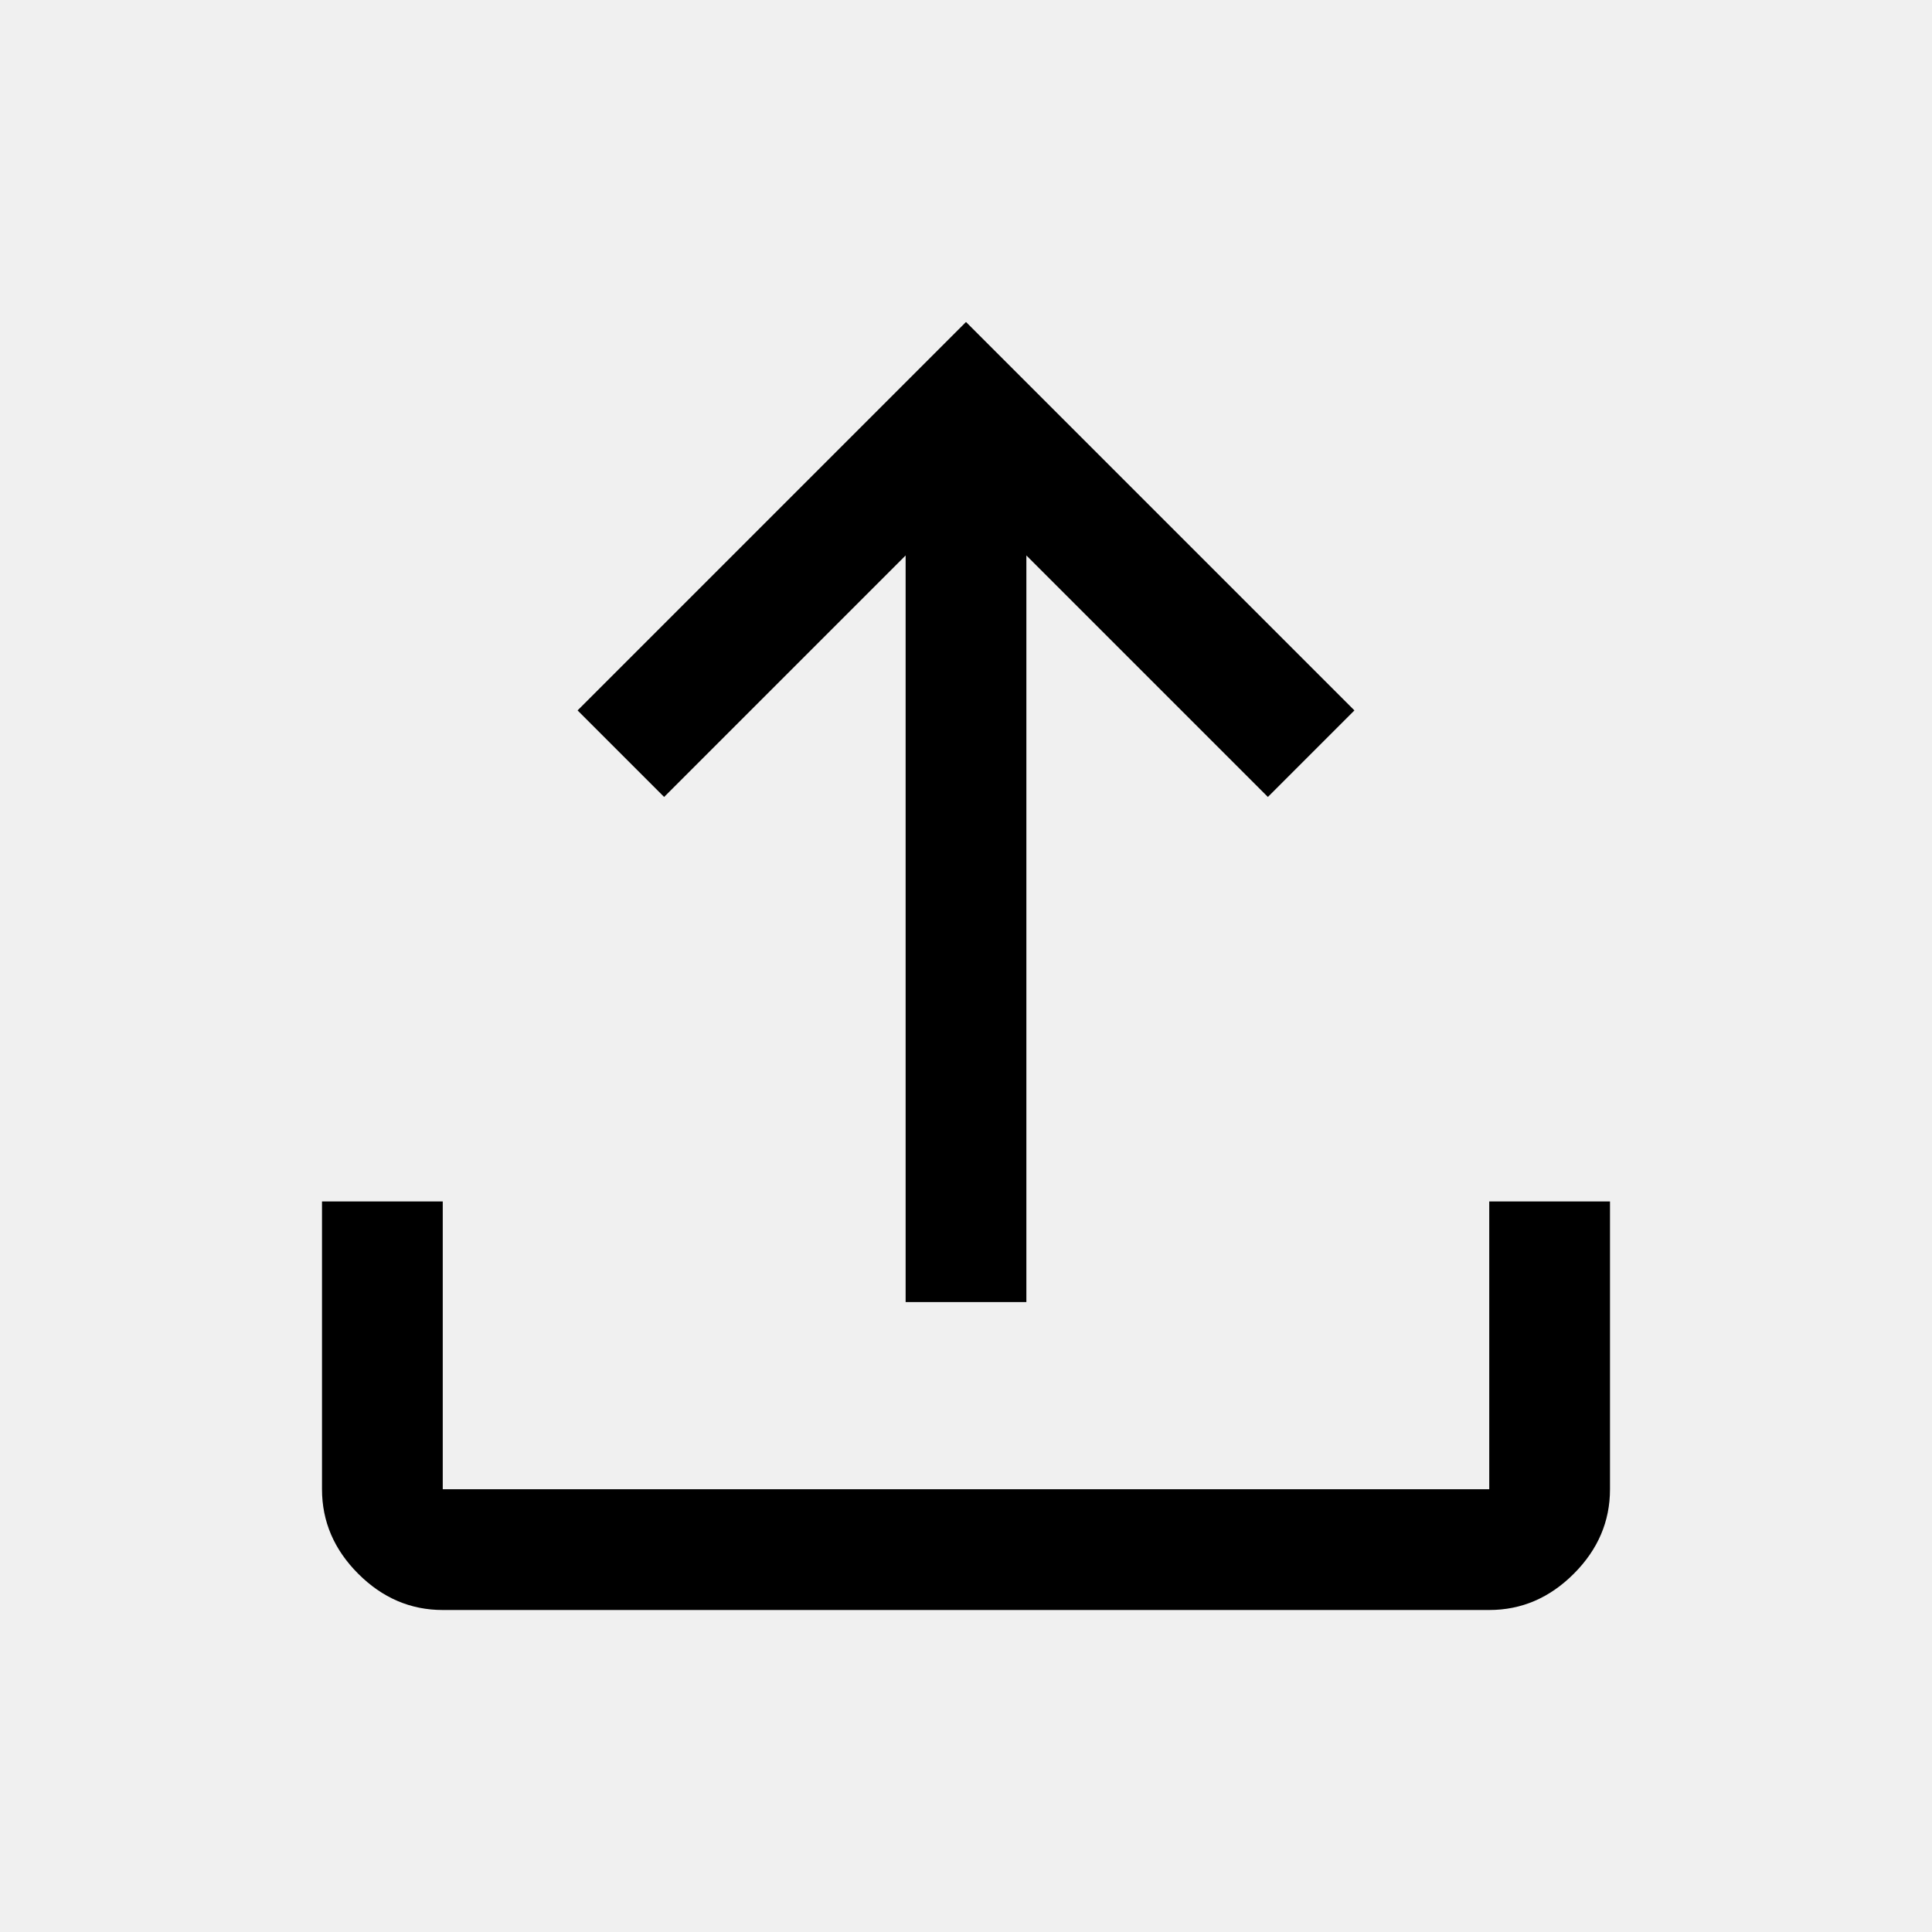
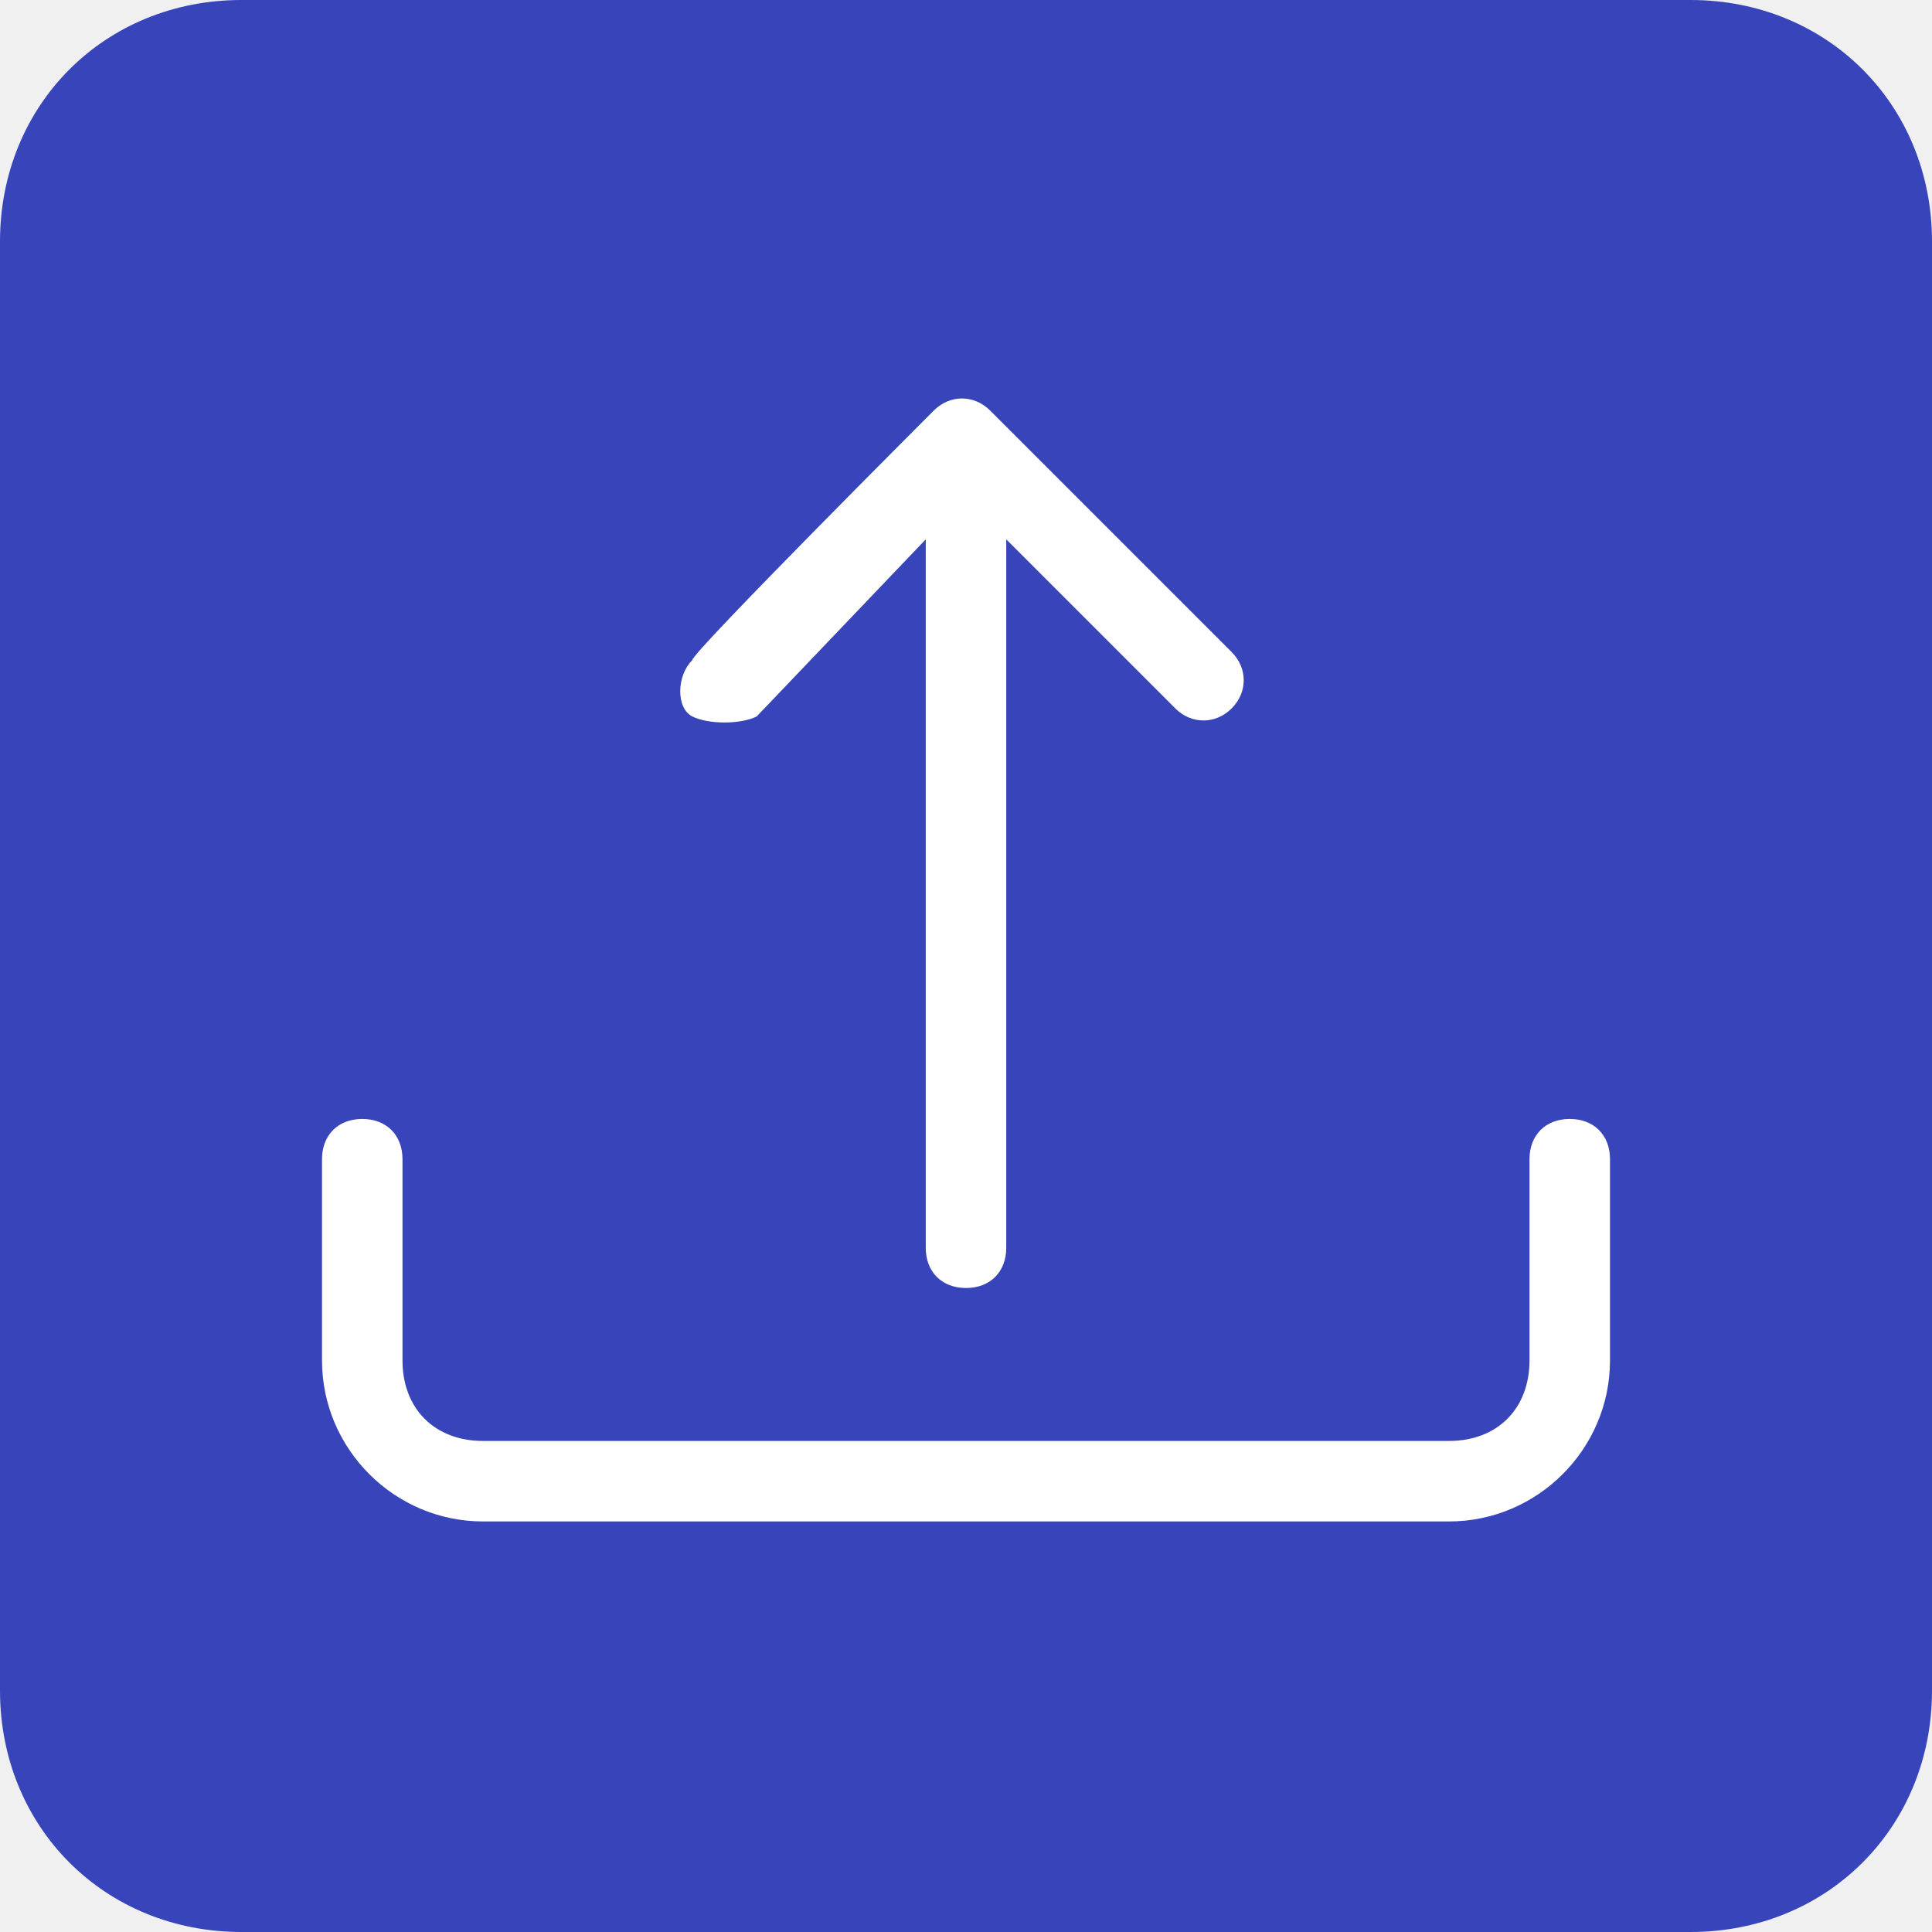
- <svg xmlns="http://www.w3.org/2000/svg" height="48" width="48">
-   <path d="M11 40Q9.8 40 8.9 39.1Q8 38.2 8 37V29.85H11V37Q11 37 11 37Q11 37 11 37H37Q37 37 37 37Q37 37 37 37V29.85H40V37Q40 38.2 39.1 39.1Q38.2 40 37 40ZM22.5 32.35V13.8L16.5 19.8L14.35 17.65L24 8L33.65 17.65L31.5 19.8L25.5 13.8V32.35Z" />
+ <svg xmlns="http://www.w3.org/2000/svg" version="1.1" id="Ebene_1" x="0px" y="0px" viewBox="0 0 24 24" style="enable-background:new 0 0 24 24;" xml:space="preserve">
+   <style type="text/css">
+ 	.st0{fill:#3744BA;}
+ 	.st1{fill:#FFFFFF;}
+ </style>
+   <path class="st0" d="M21,24H3c-1.7,0-3-1.3-3-3V3c0-1.7,1.3-3,3-3h18c1.7,0,3,1.3,3,3v18C24,22.7,22.7,24,21,24z" />
+   <path class="st1" d="M4.5,13.9c0.3,0,0.5,0.2,0.5,0.5v2.5c0,0.6,0.4,1,1,1h12c0.6,0,1-0.4,1-1v-2.5c0-0.3,0.2-0.5,0.5-0.5  s0.5,0.2,0.5,0.5v2.5c0,1.1-0.9,2-2,2H6c-1.1,0-2-0.9-2-2v-2.5C4,14.1,4.2,13.9,4.5,13.9z" />
+   <path class="st1" d="M11.6,5.1c0.2-0.2,0.5-0.2,0.7,0l0,0l3,3c0.2,0.2,0.2,0.5,0,0.7s-0.5,0.2-0.7,0l-2.1-2.1v8.8  c0,0.3-0.2,0.5-0.5,0.5s-0.5-0.2-0.5-0.5V6.7L9.4,8.9C9.2,9,8.8,9,8.6,8.9s-0.2-0.5,0-0.7C8.6,8.1,11.6,5.1,11.6,5.1z" />
</svg>
